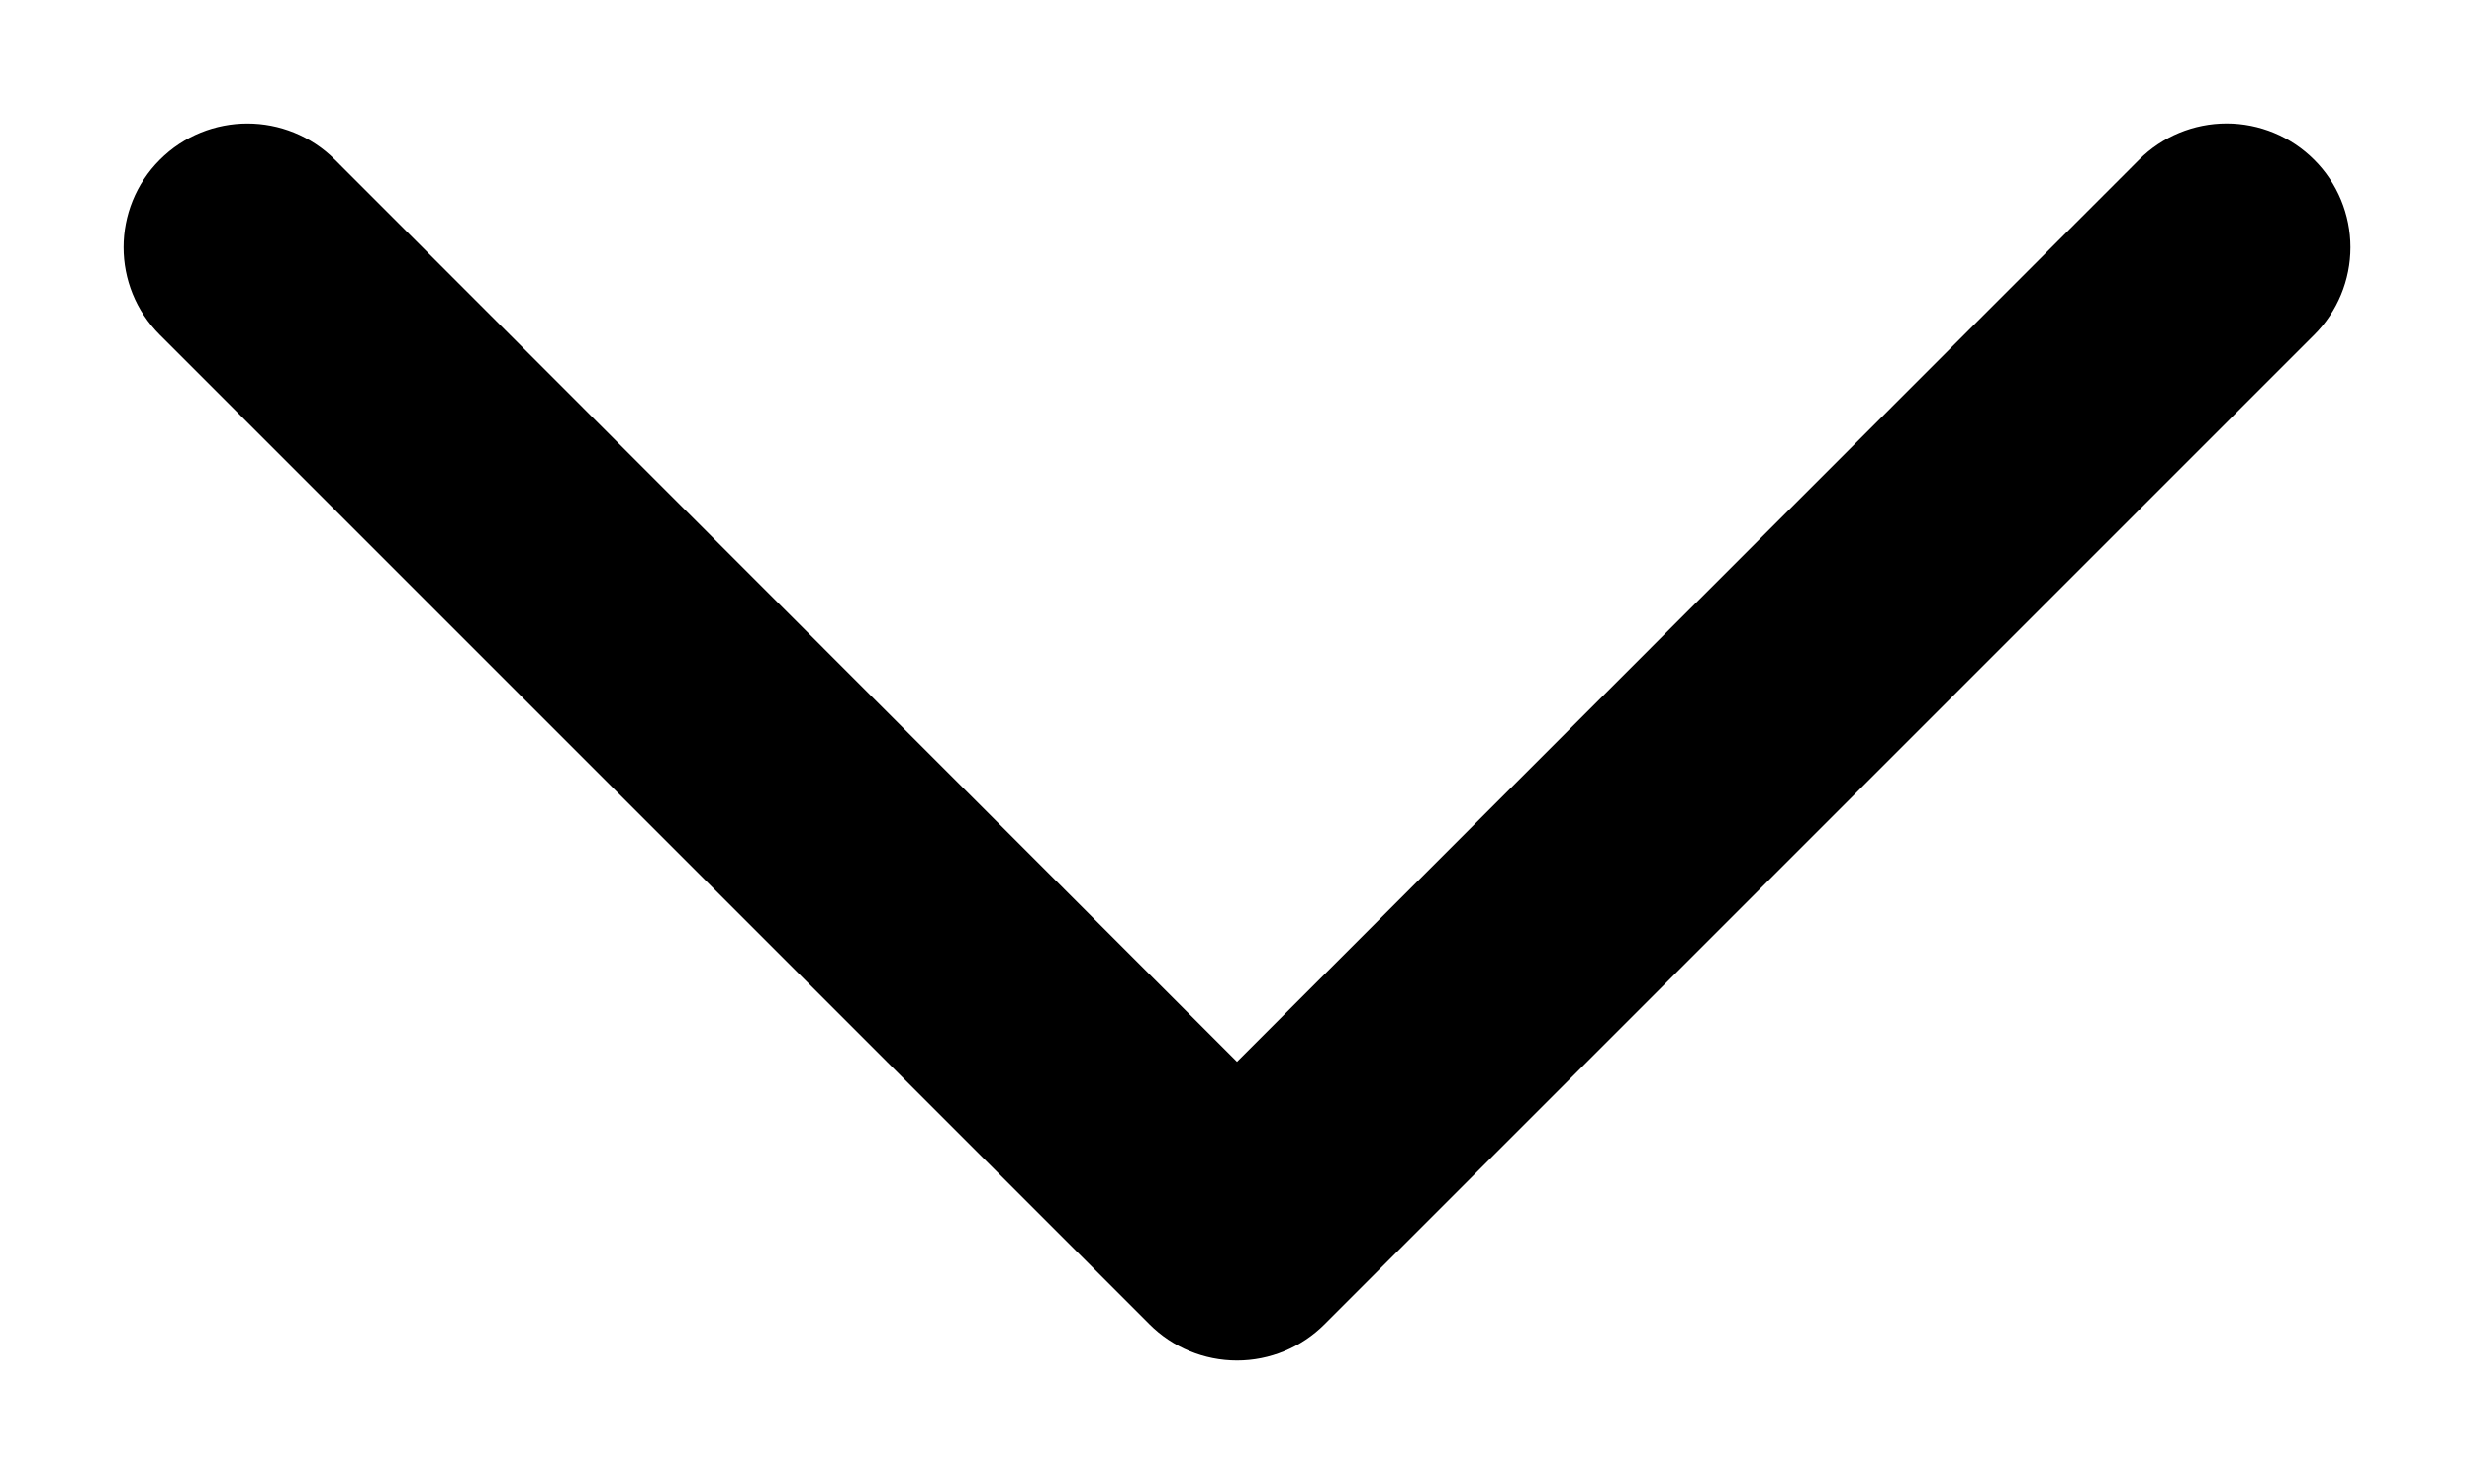
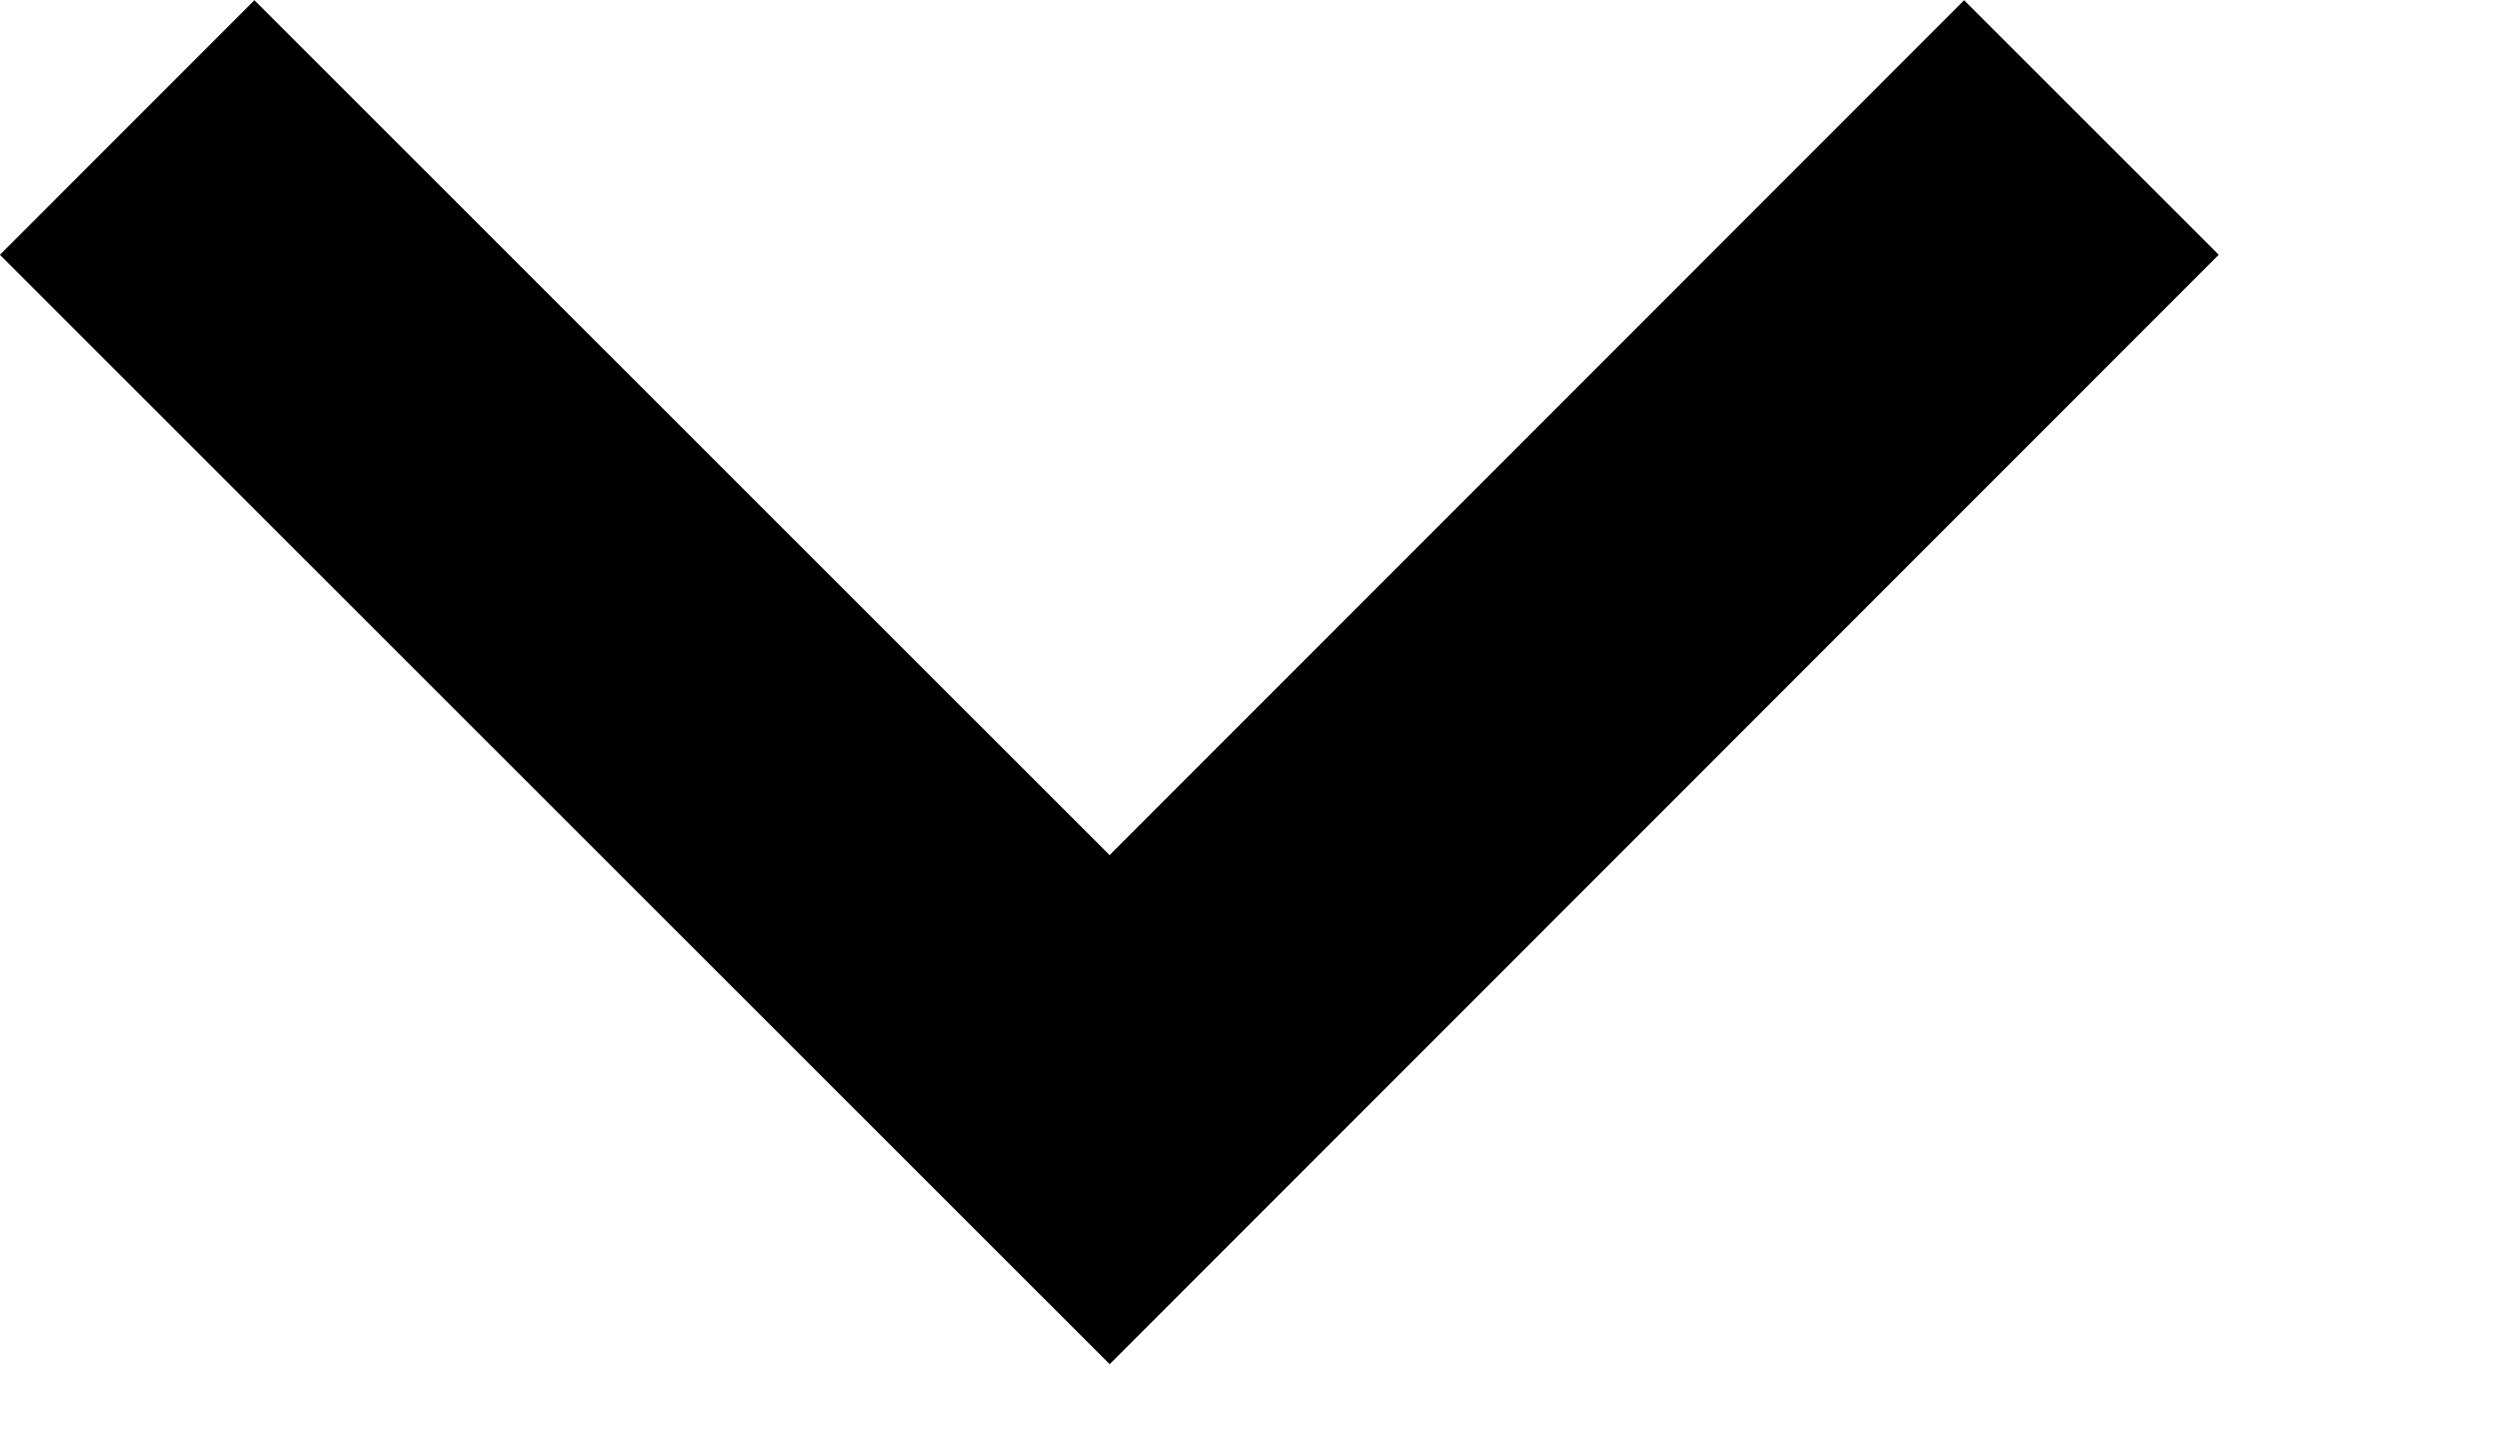
- <svg class="icon icon-caret" viewBox="0 0 10 6">
-   <path fill="currentColor" fill-rule="evenodd" d="M9.354.646a.5.5 0 0 0-.708 0L5 4.293 1.354.646a.5.5 0 0 0-.708.708l4 4a.5.5 0 0 0 .708 0l4-4a.5.5 0 0 0 0-.708" clip-rule="evenodd" />
+ <svg xmlns="http://www.w3.org/2000/svg" class="icon icon-caret" width="7" height="4" viewBox="0 0 7 4" fill="none">
+   <path d="M0.356 0.357L3.107 3.107L5.856 0.357" stroke="currentColor" stroke-width="1.008" />
</svg>
